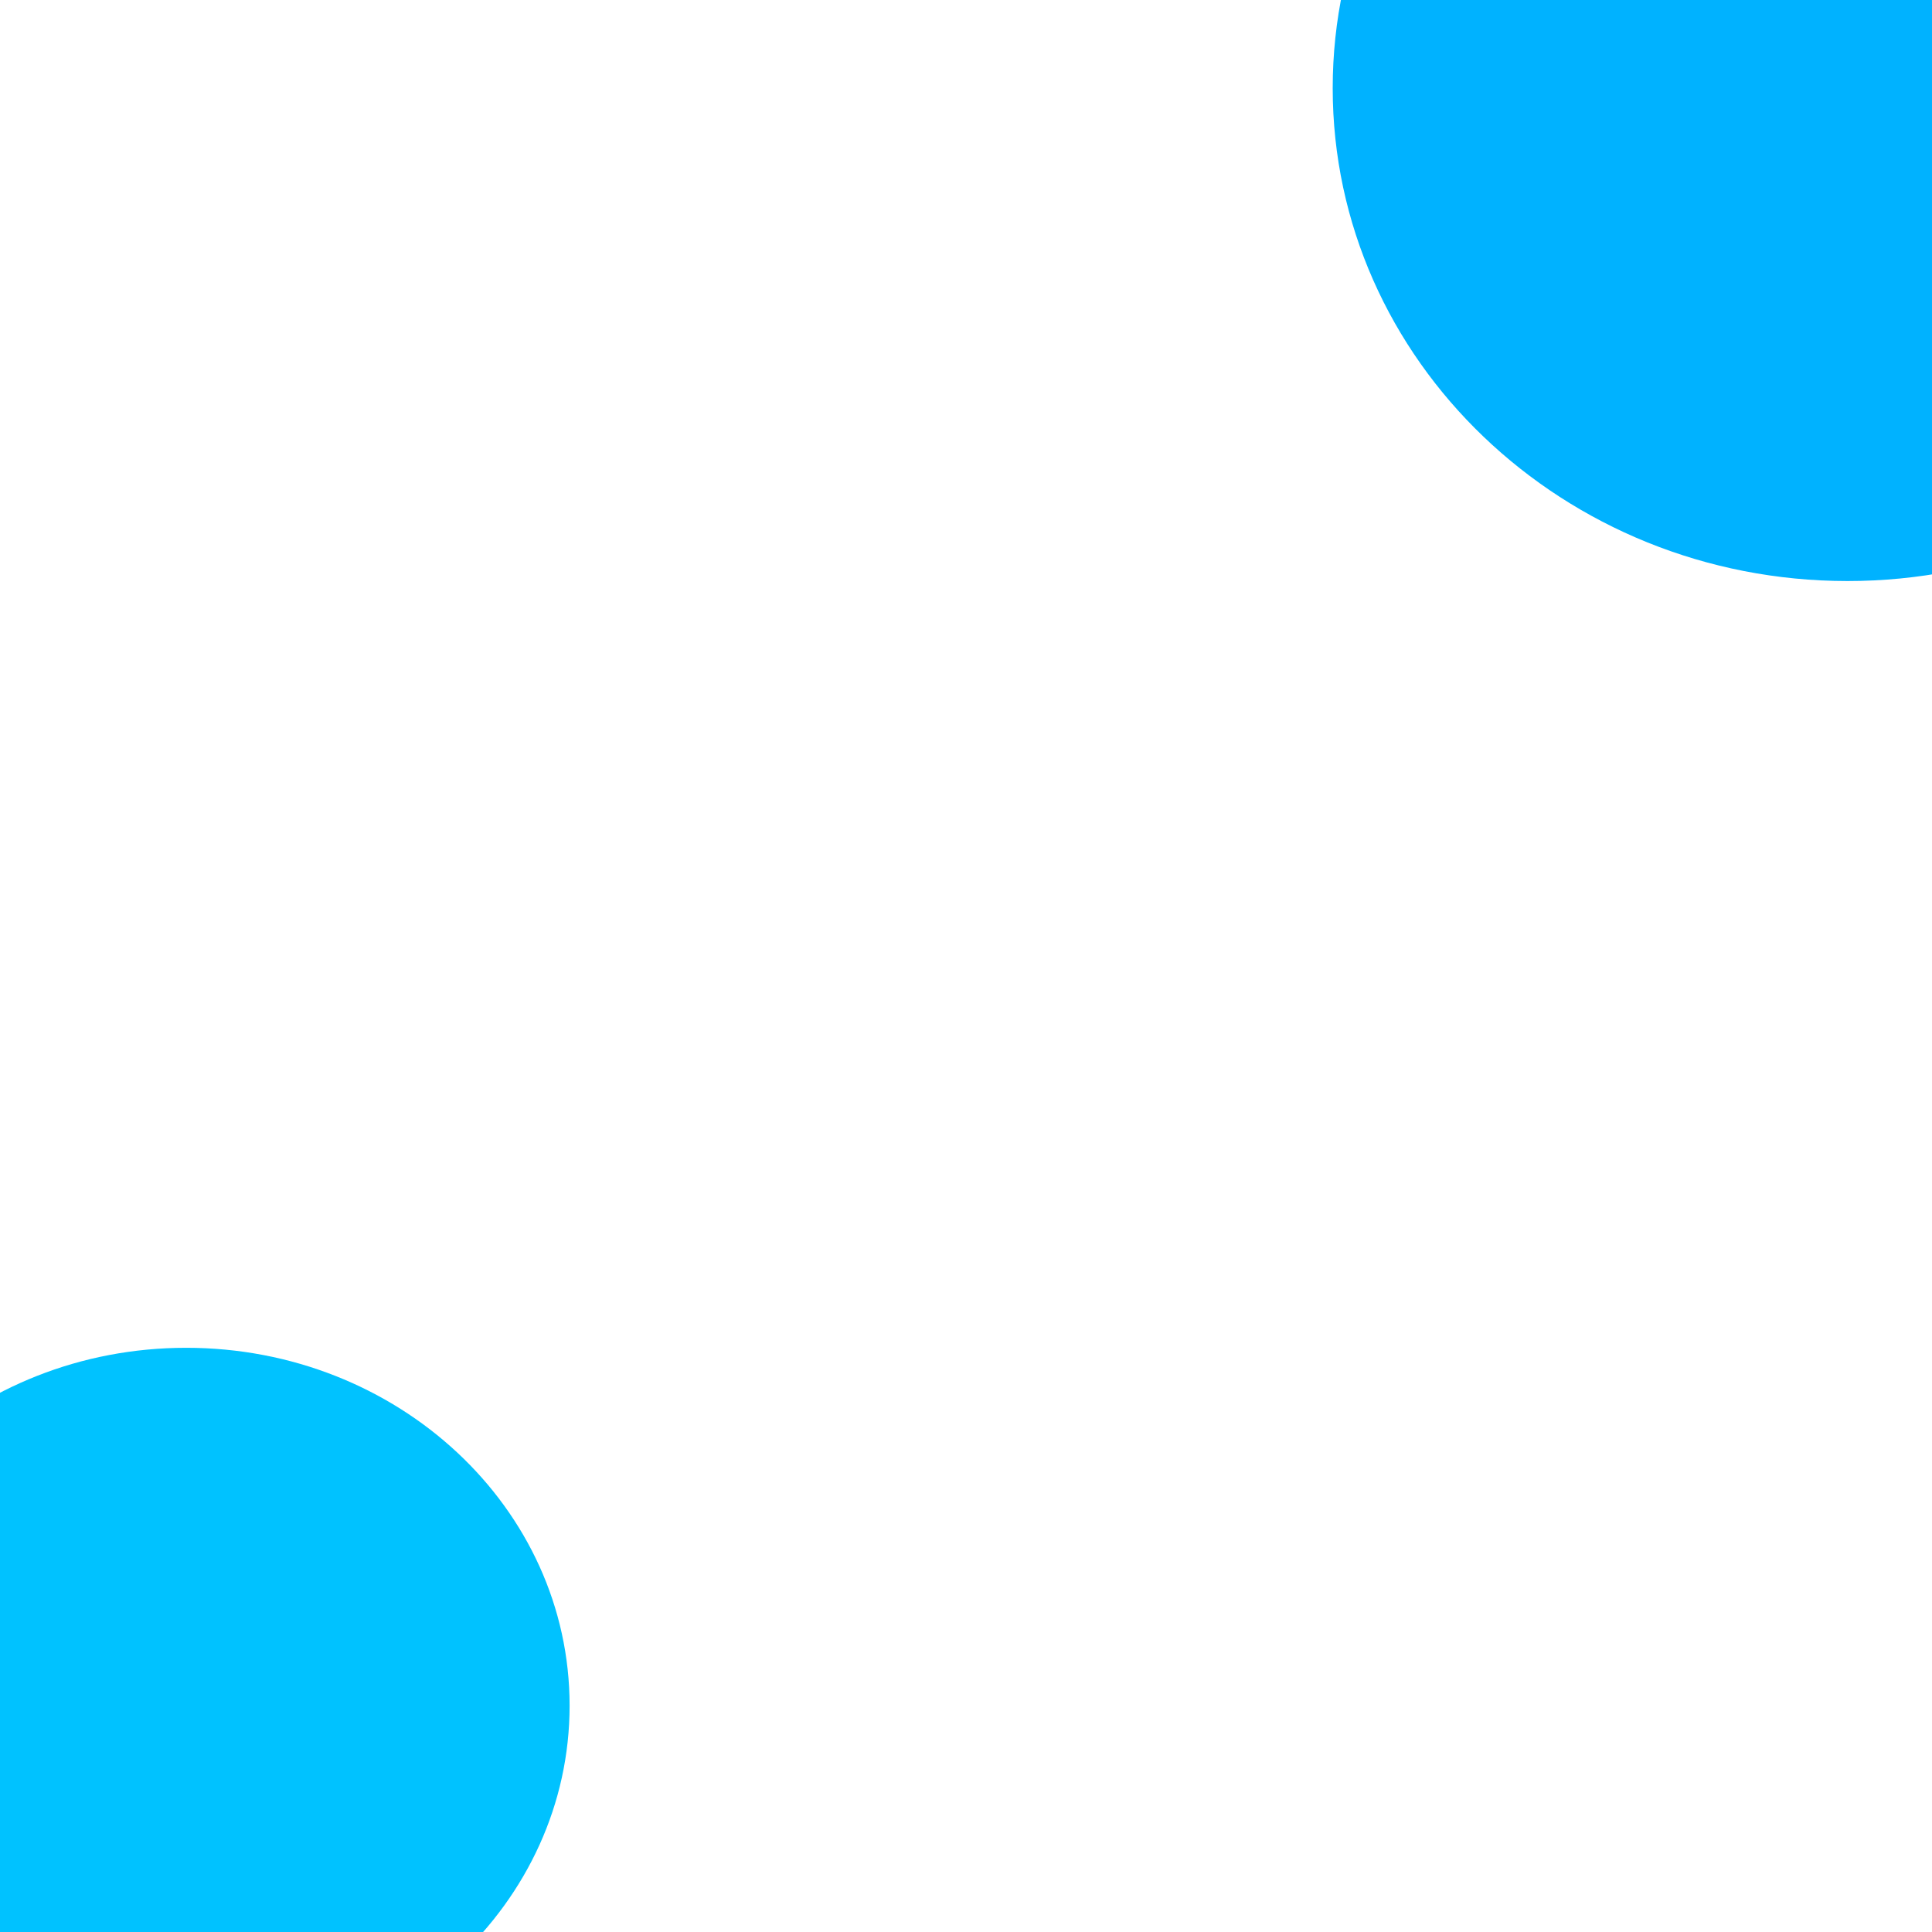
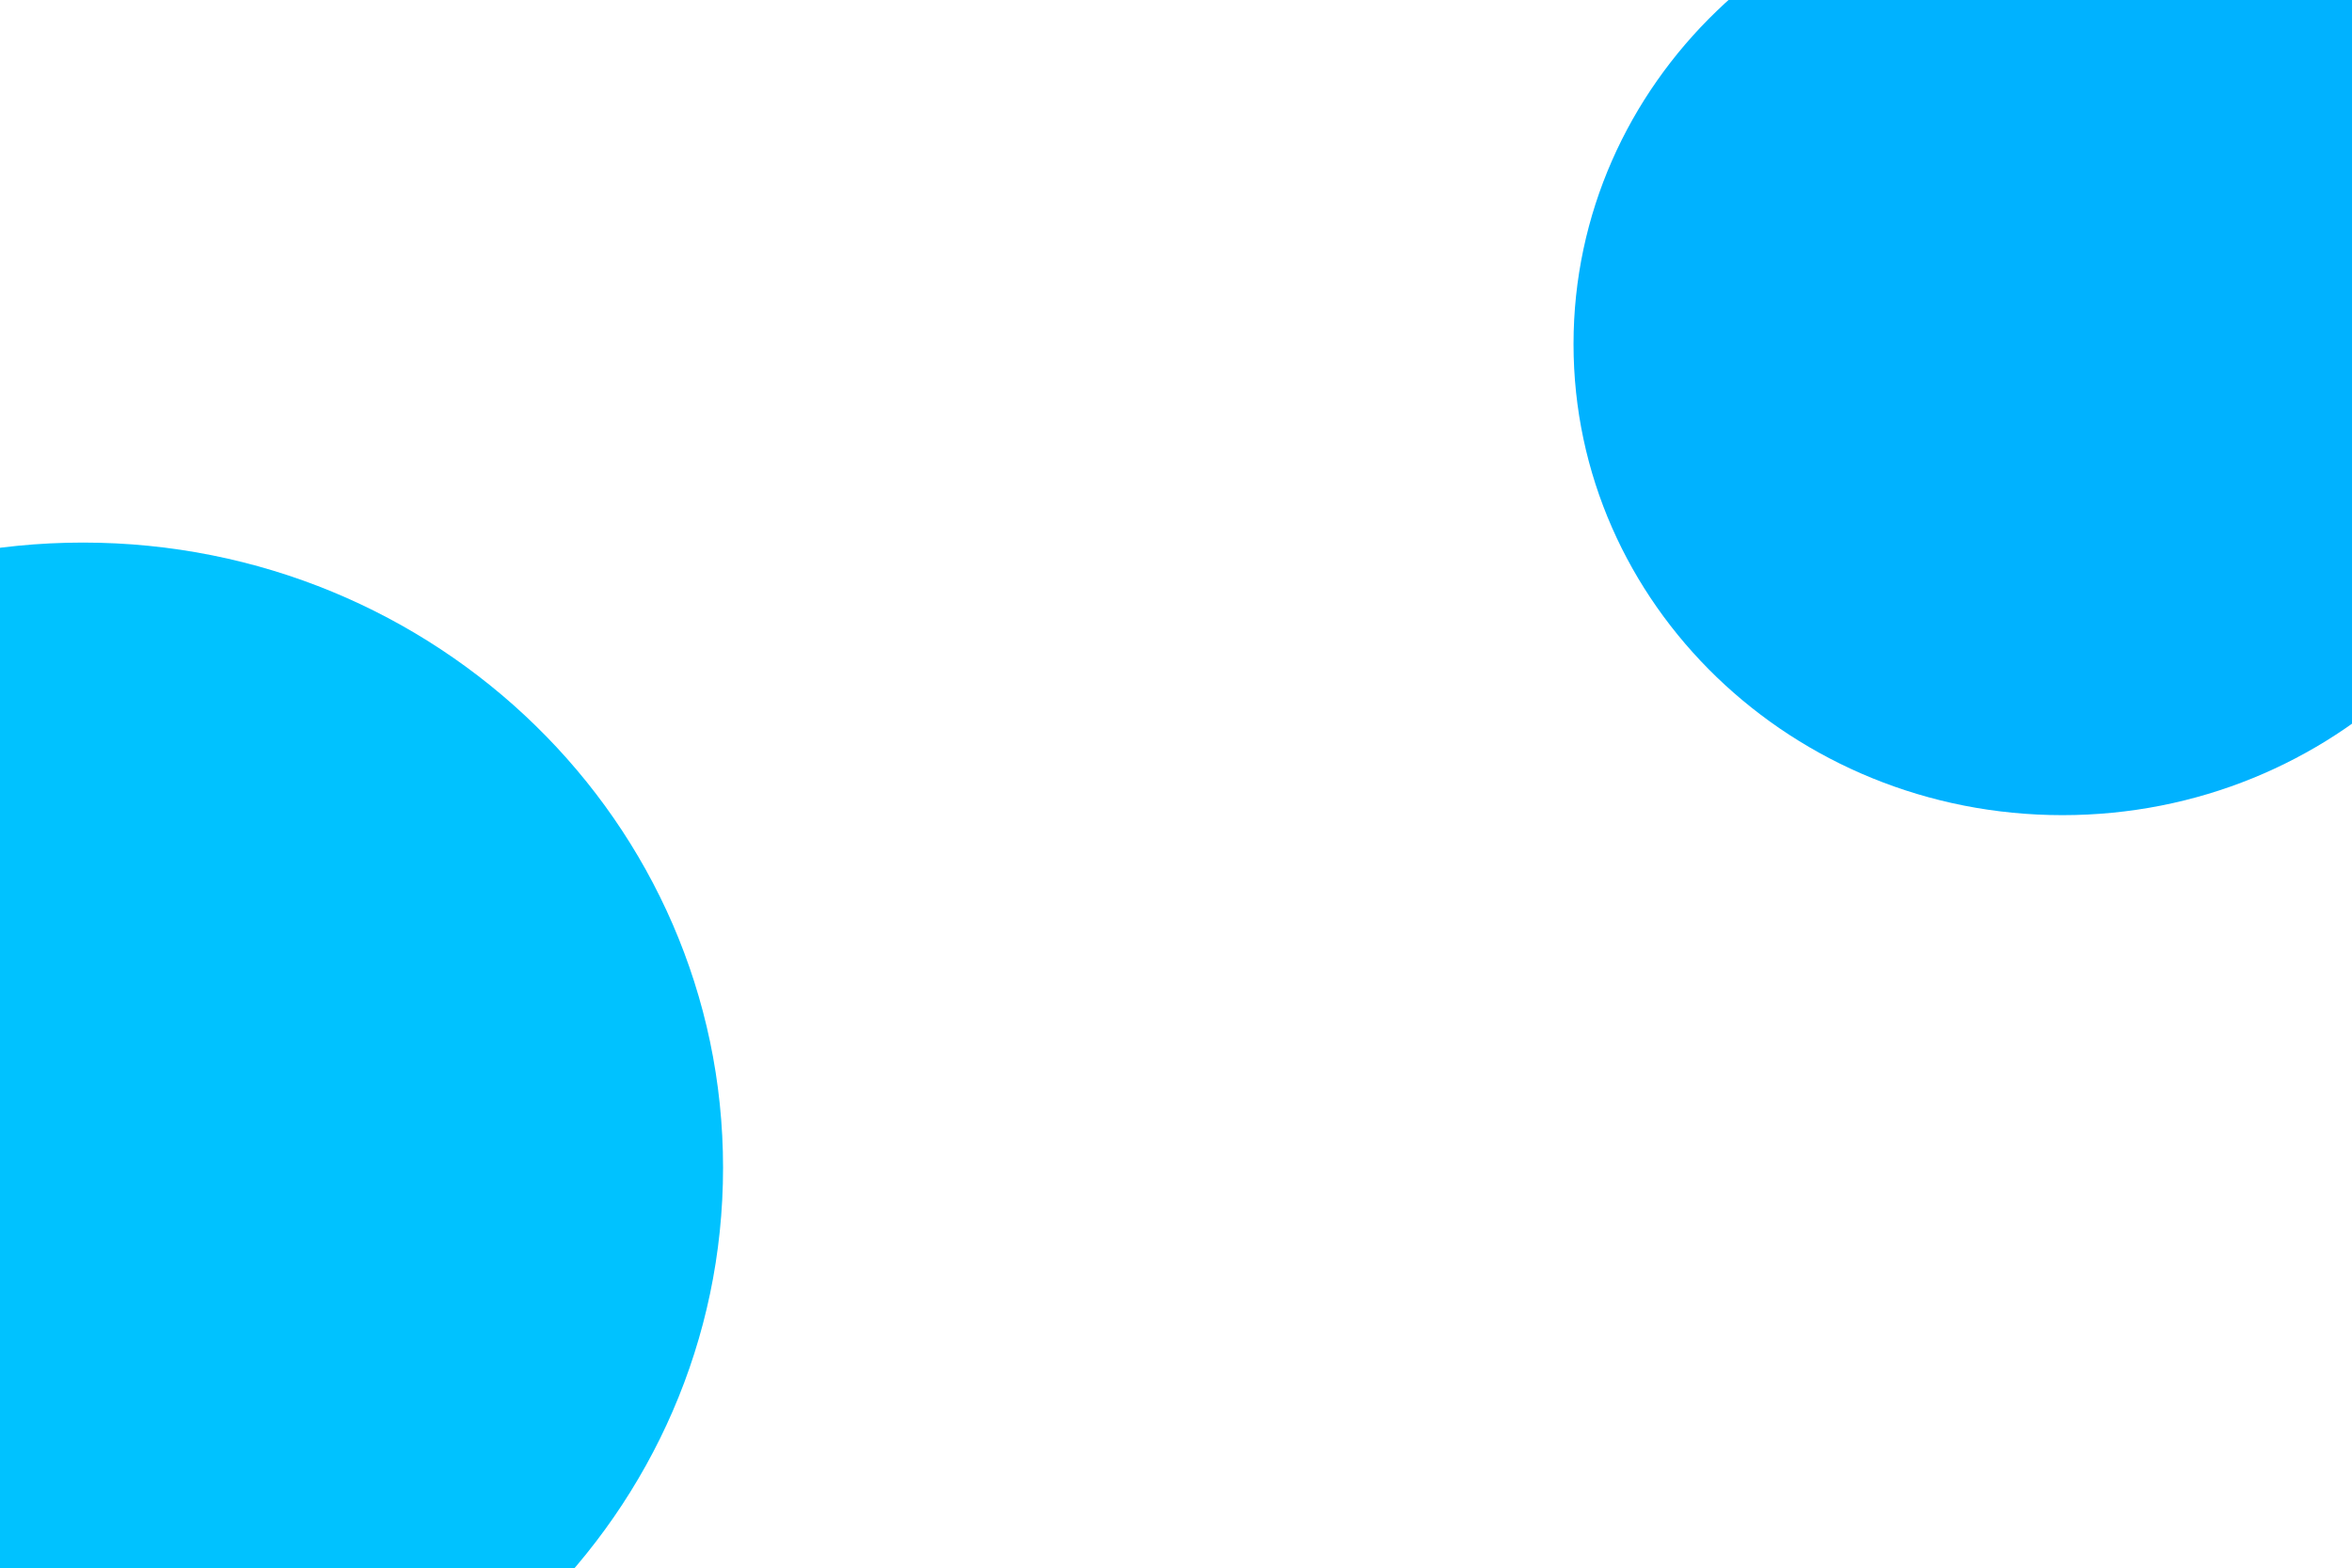
- <svg xmlns="http://www.w3.org/2000/svg" width="200mm" height="200mm" viewBox="0 0 200 200" version="1.1" id="svg4498">
+ <svg xmlns="http://www.w3.org/2000/svg" width="300mm" height="200mm" viewBox="0 0 300 200" version="1.1" id="svg4498">
  <defs id="defs4492" />
  <g id="layer1" transform="translate(0,-97)">
-     <ellipse style="opacity:1;fill:#00c2ff;fill-opacity:1;stroke-width:10;stroke-miterlimit:4;stroke-dasharray:none" id="path5043" cx="19.277" cy="273.565" rx="39.688" ry="37.042" />
-     <ellipse style="opacity:1;fill:#00b2ff;fill-opacity:1;stroke-width:13.601;stroke-miterlimit:4;stroke-dasharray:none" id="path5043-1" cx="191.256" cy="106.122" rx="53.295" ry="51.027" />
+     <ellipse style="opacity:1;fill:#00c2ff;fill-opacity:1;stroke-width:21.046;stroke-miterlimit:4;stroke-dasharray:none" id="path5043" cx="10.583" cy="245.973" rx="81.643" ry="79.753" />
+     <ellipse style="opacity:1;fill:#00b2ff;fill-opacity:1;stroke-width:15.967;stroke-miterlimit:4;stroke-dasharray:none" id="path5043-1" cx="263.071" cy="140.896" rx="62.366" ry="60.098" />
  </g>
</svg>
